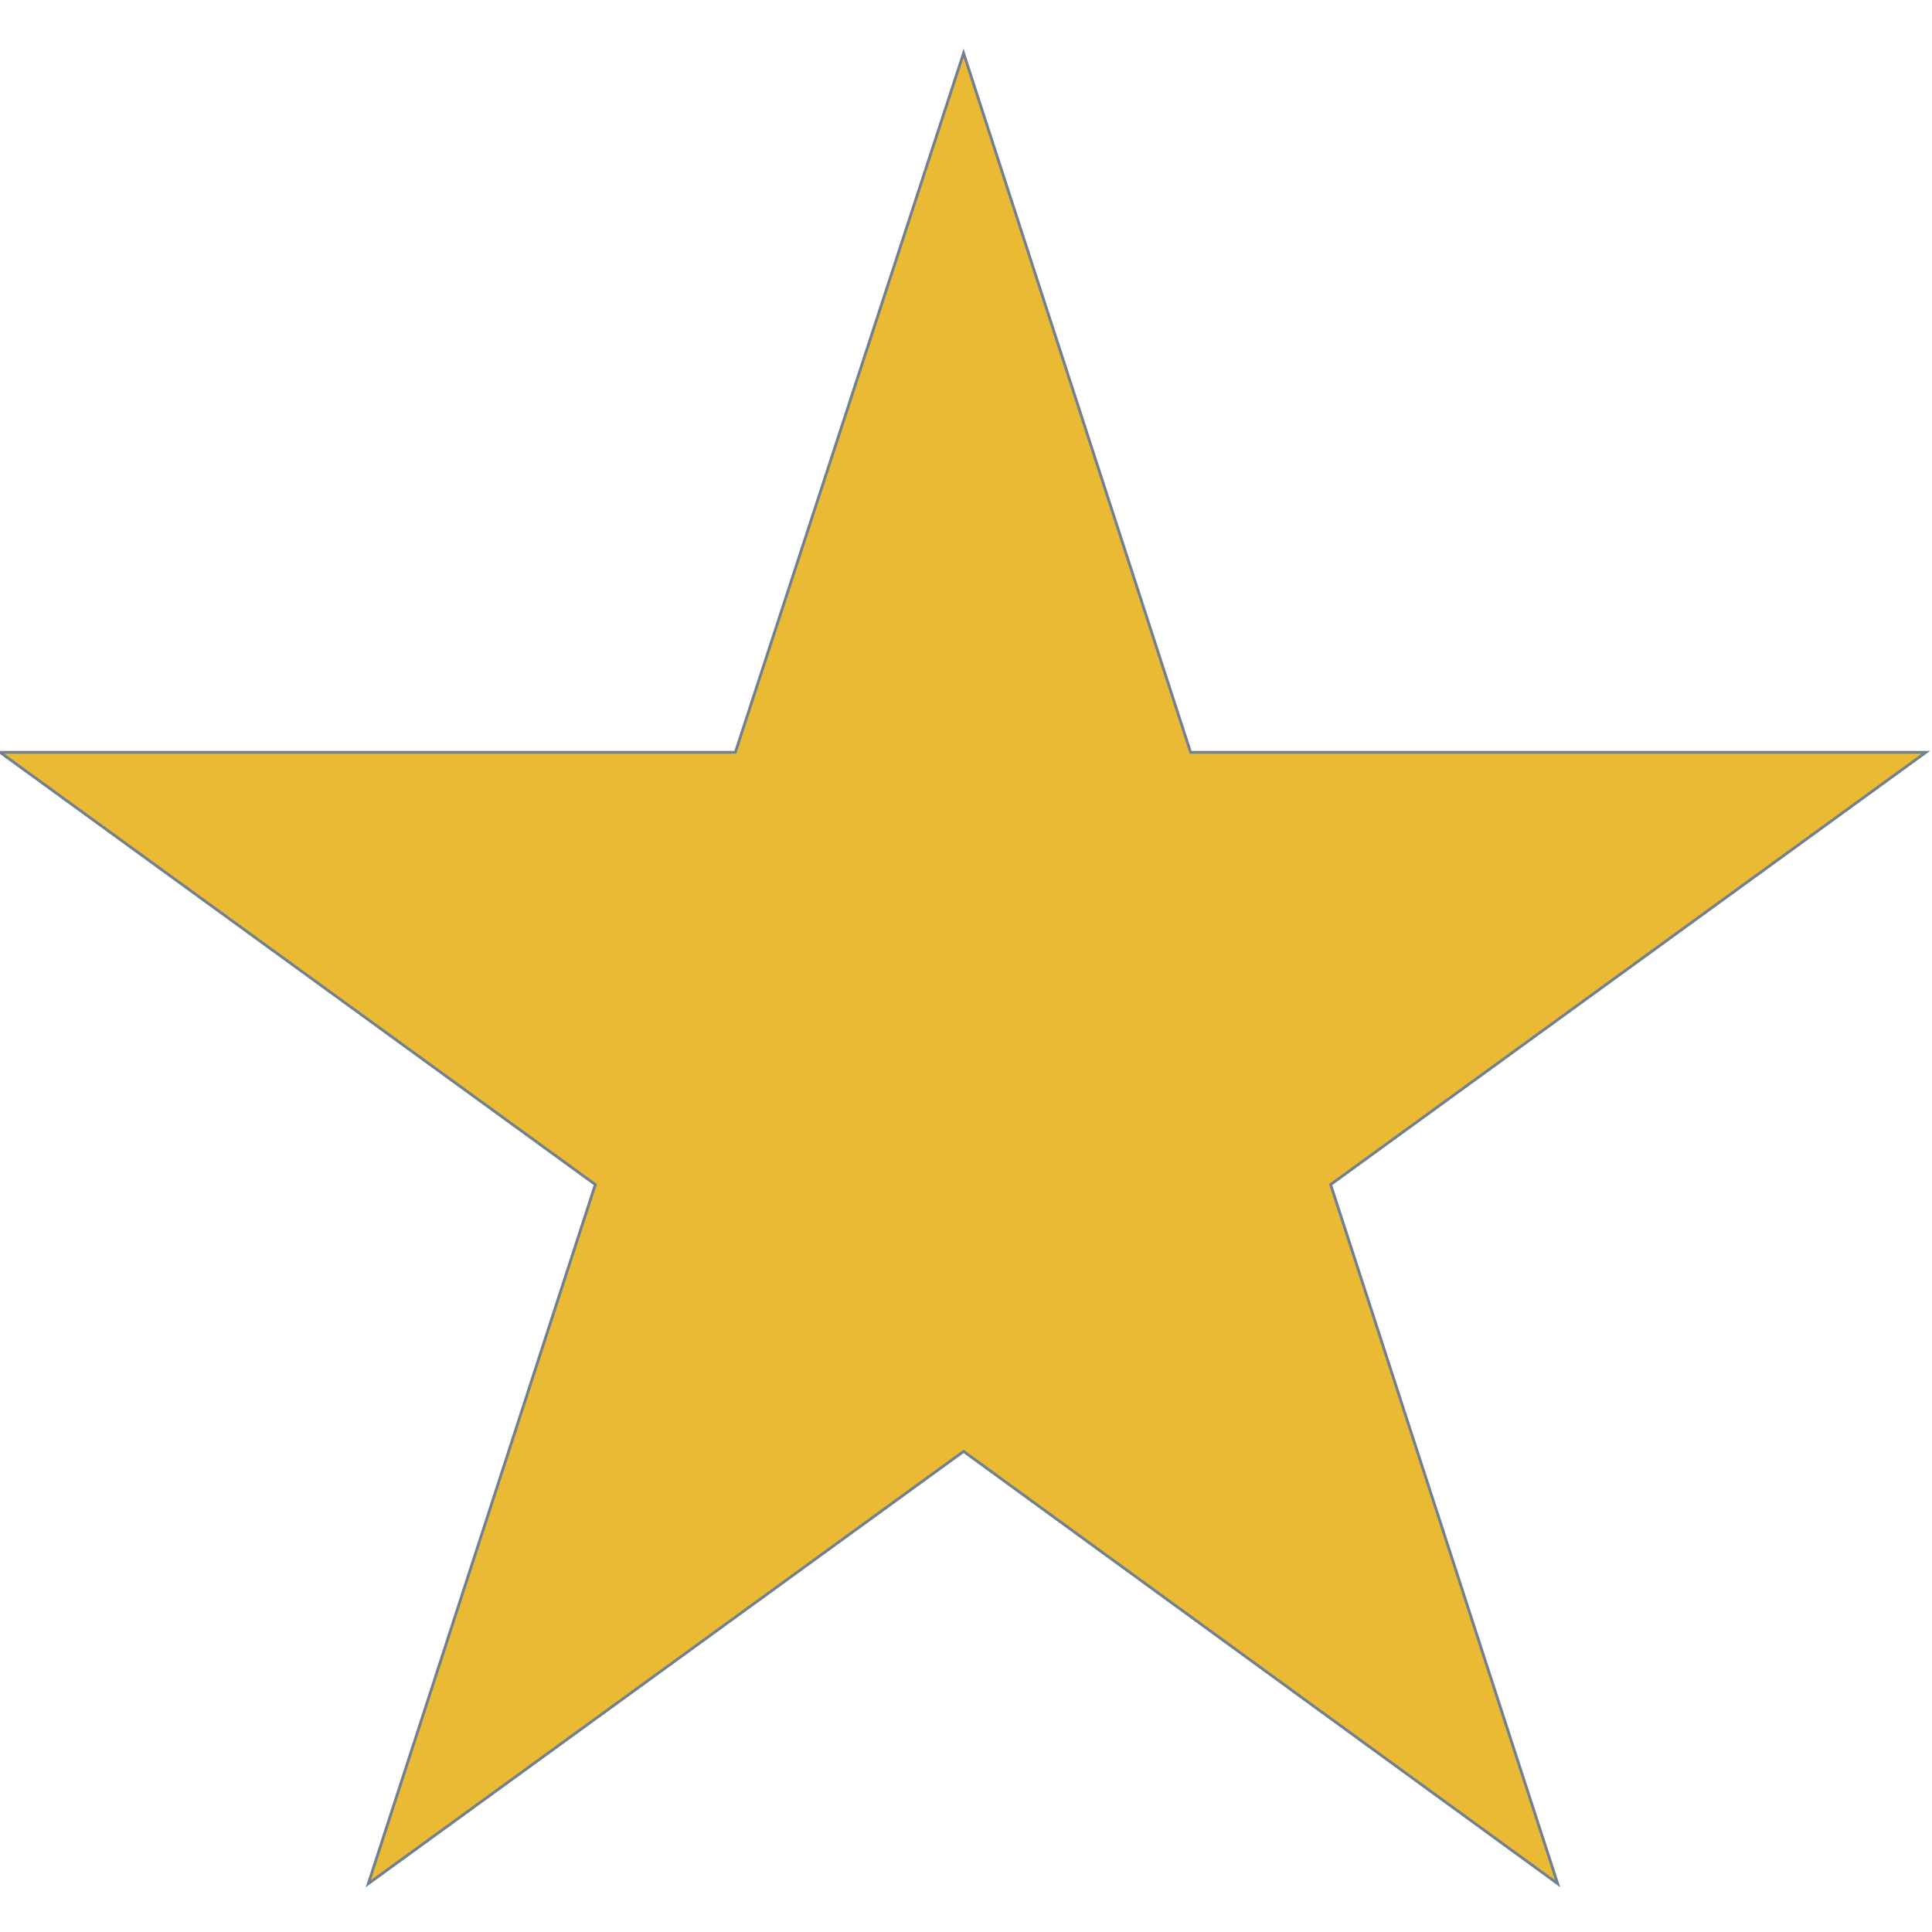
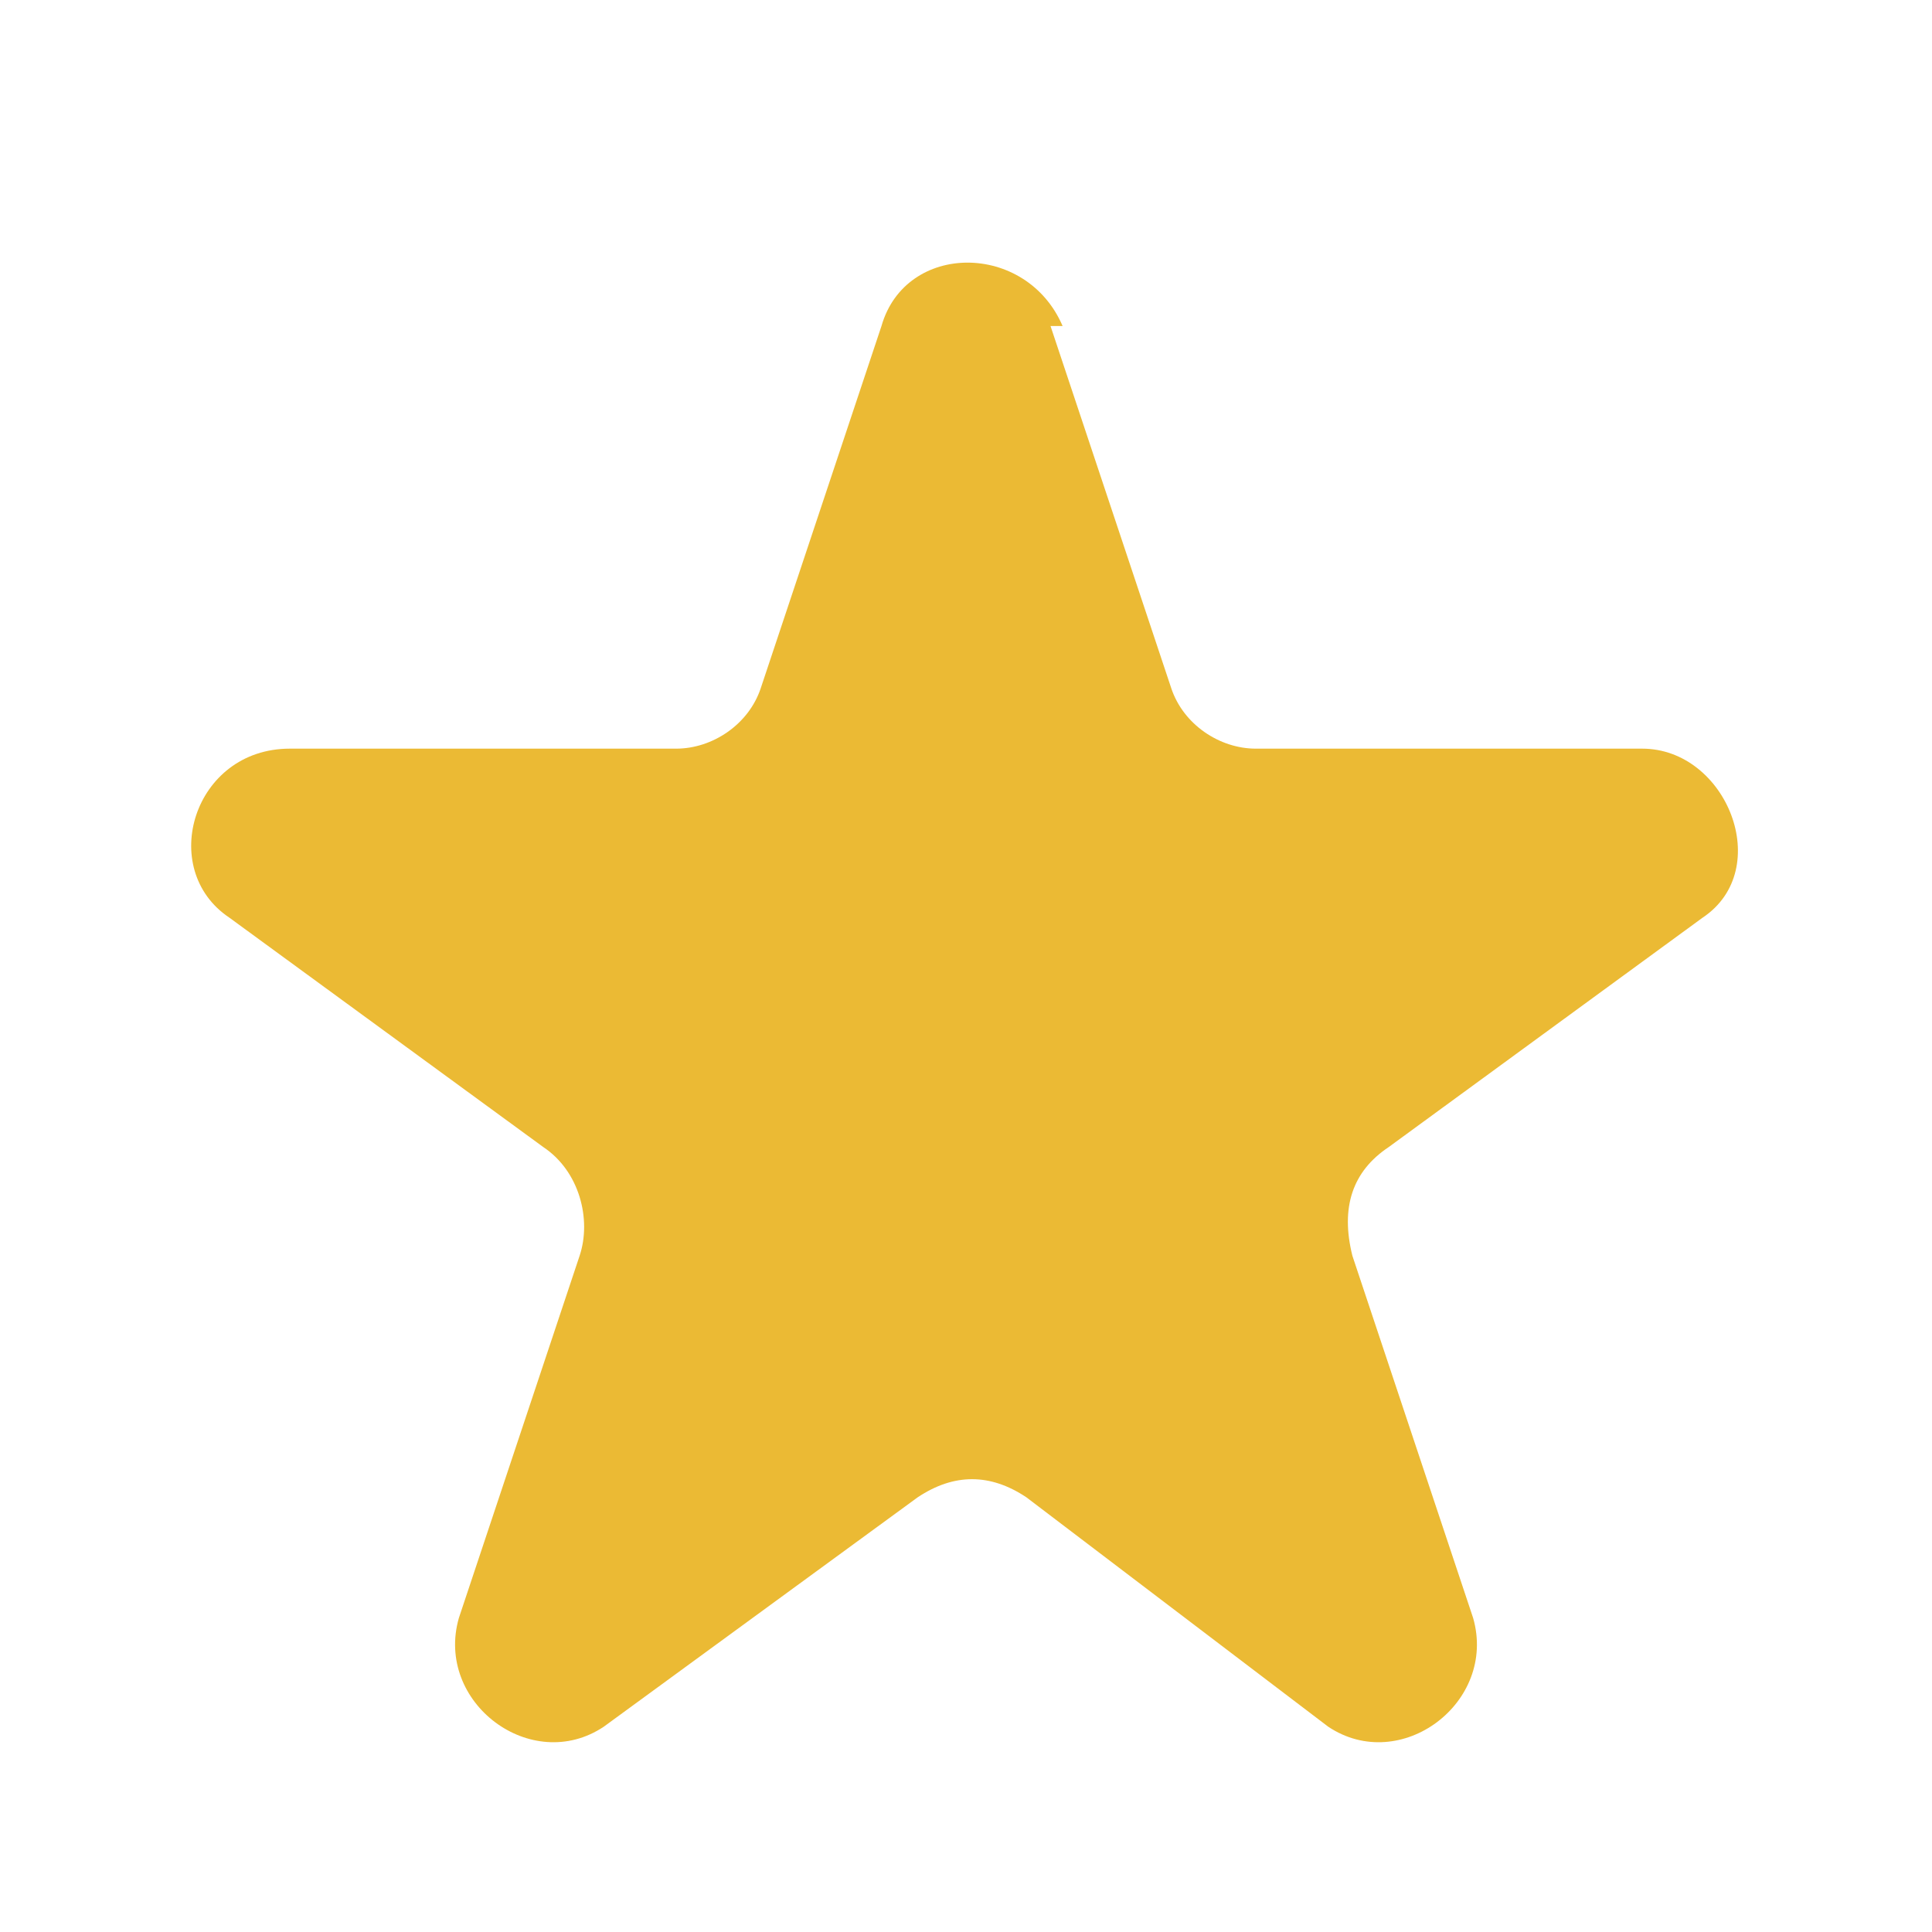
- <svg xmlns="http://www.w3.org/2000/svg" version="1.1" id="Layer_1" x="0px" y="0px" viewBox="0 0 16 16" style="enable-background:new 0 0 16 16;" xml:space="preserve">
-   <style type="text/css">
- 	.st0{fill:#ebba34;stroke:slategrey;stroke-width:0.023;stroke-miterlimit:10;}
- </style>
-   <polygon class="st0" points="7.98,0.44 9.86,6.23 15.95,6.23 11.02,9.81 12.9,15.6 7.98,12.02 3.05,15.6 4.93,9.81 0,6.23   6.09,6.23 " />
+ <svg xmlns="http://www.w3.org/2000/svg" id="Layer_1" data-name="Layer 1" version="1.1" viewBox="0 0 16 16">
+   <defs>
+     <style>
+       .cls-1 {
+         fill: #ebba34;
+         stroke: #708090;
+         stroke-miterlimit: 10;
+         stroke-width: 0px;
+       }
+     </style>
+   </defs>
+   <path class="cls-1" d="M8.7,2.7l1,3c.1.3.4.5.7.5h3.2c.7,0,1.1,1,.5,1.4l-2.6,1.9c-.3.2-.4.5-.3.9l1,3c.2.7-.6,1.3-1.2.9l-2.5-1.9c-.3-.2-.6-.2-.9,0l-2.6,1.9c-.6.4-1.4-.2-1.2-.9l1-3c.1-.3,0-.7-.3-.9l-2.6-1.9c-.6-.4-.3-1.4.5-1.4h3.2c.3,0,.6-.2.7-.5l1-3c.2-.7,1.2-.7,1.5,0Z" />
</svg>
